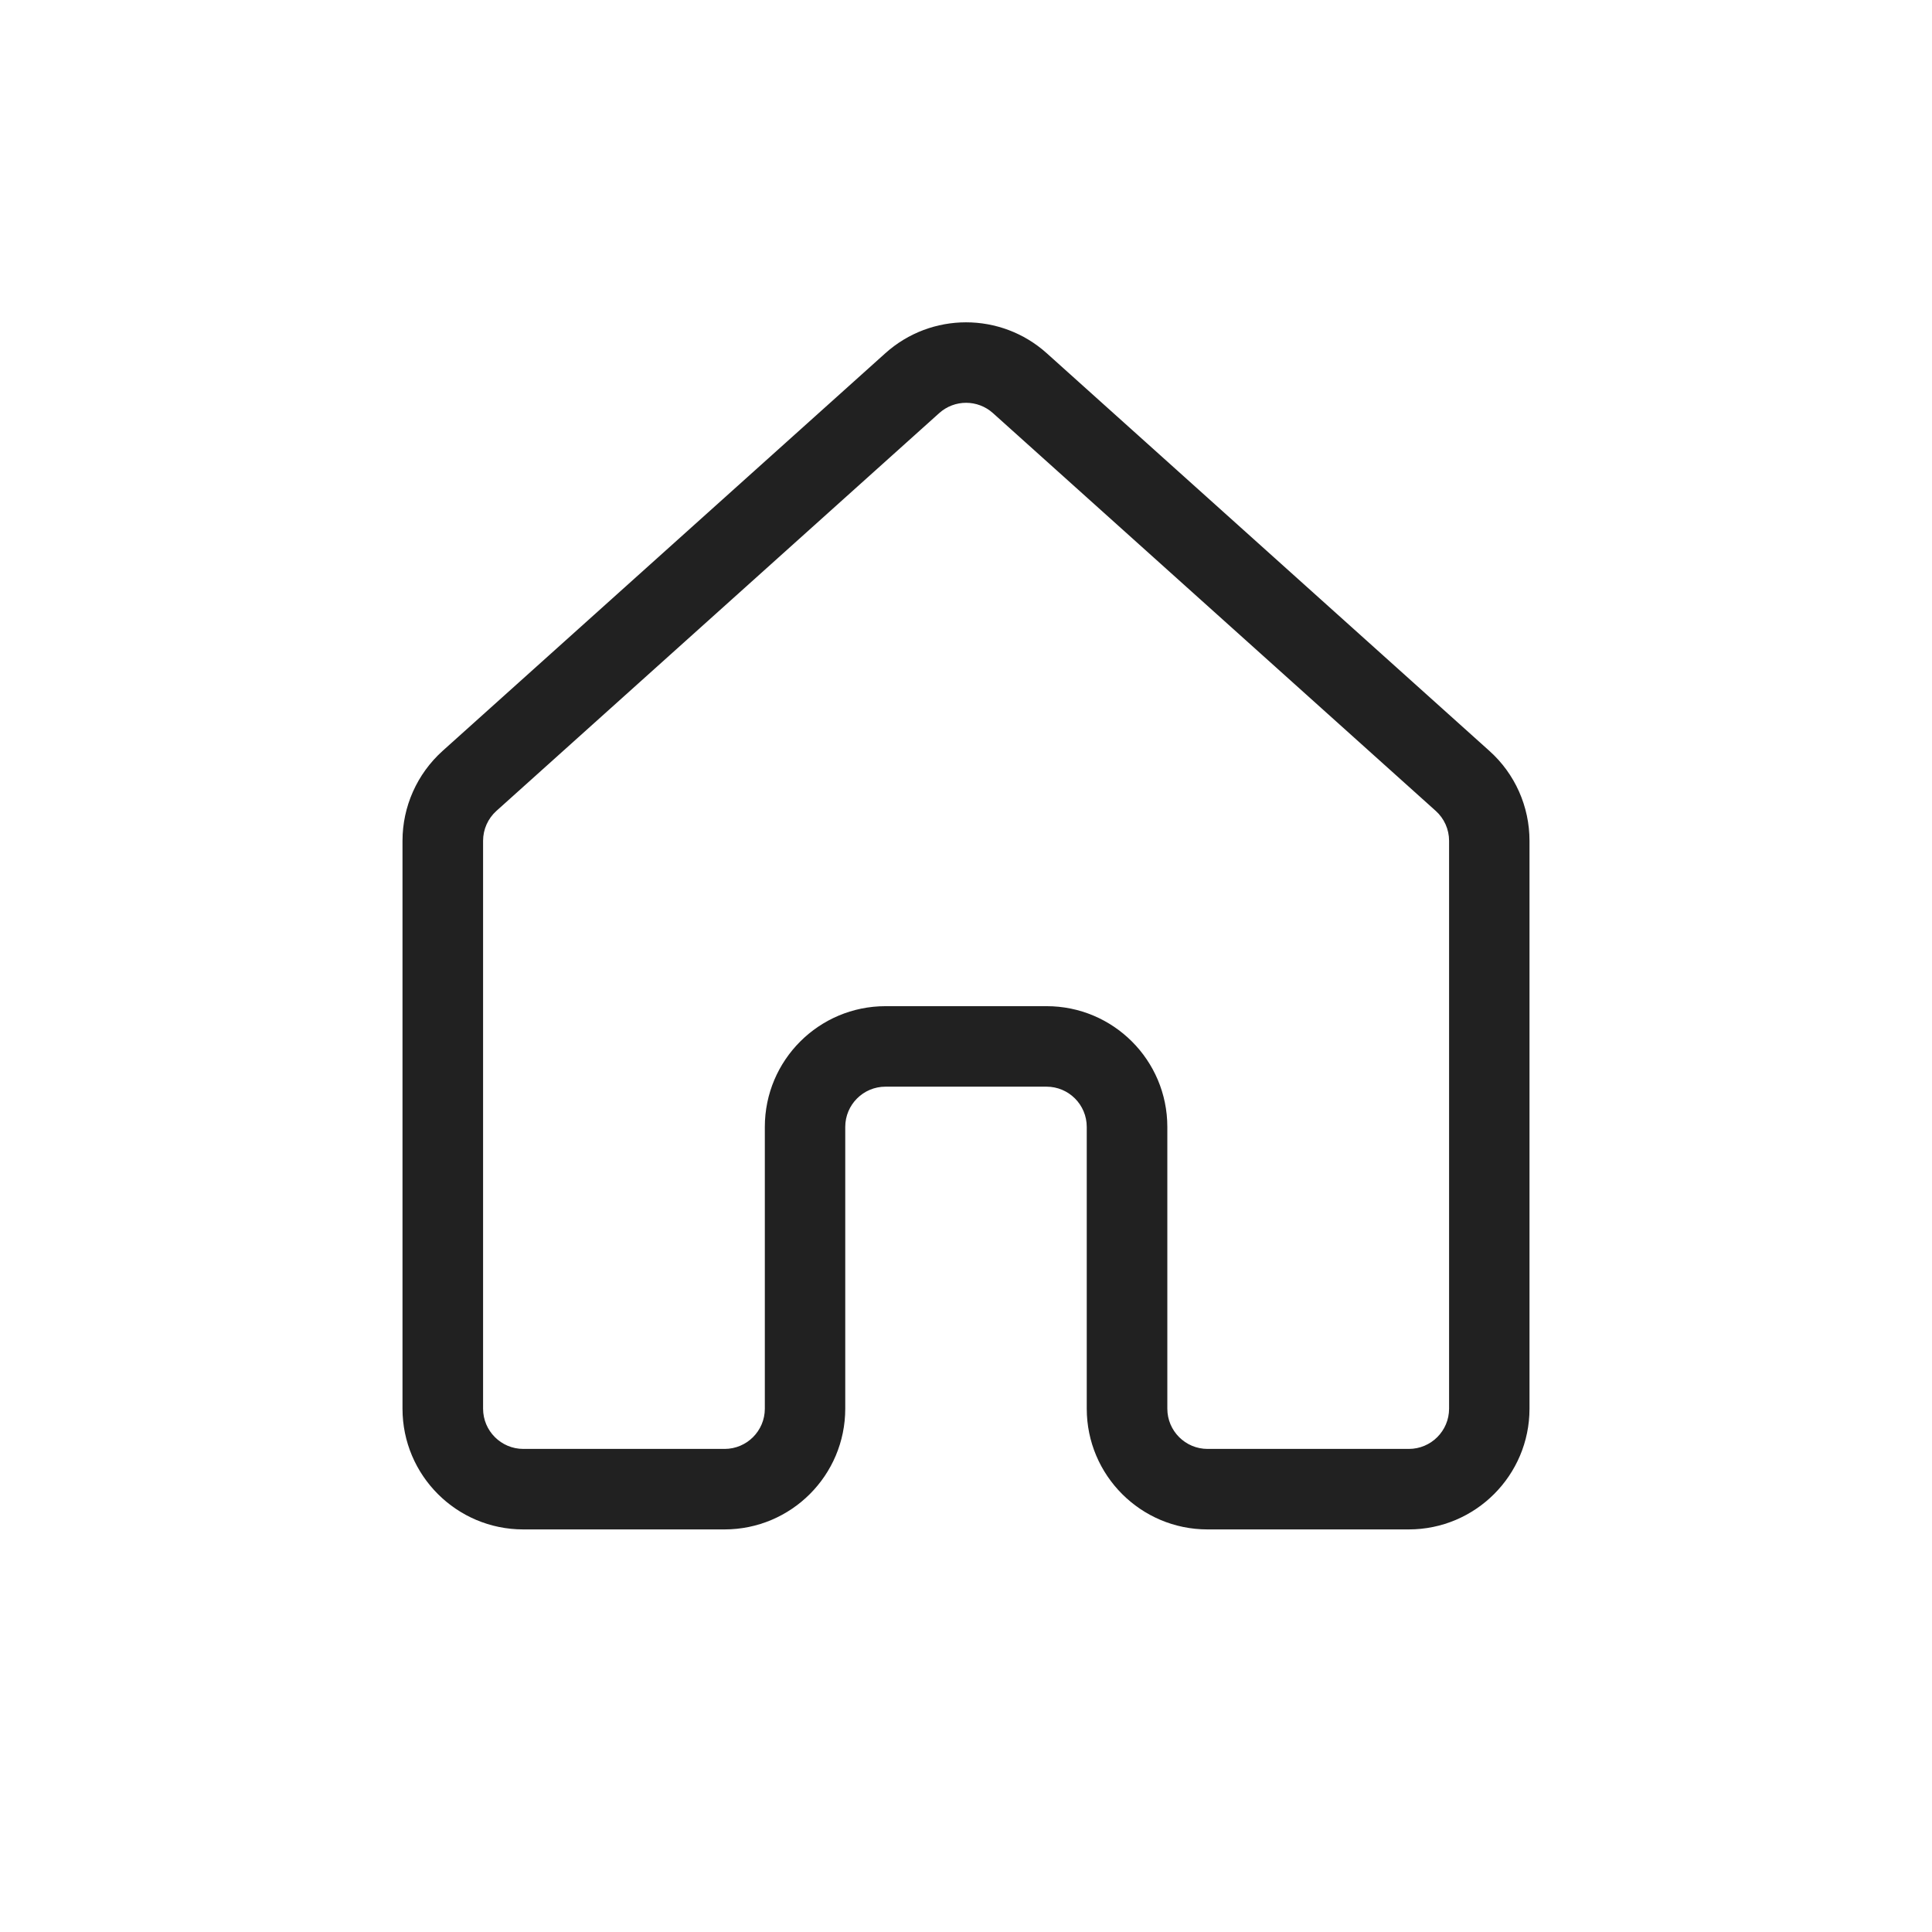
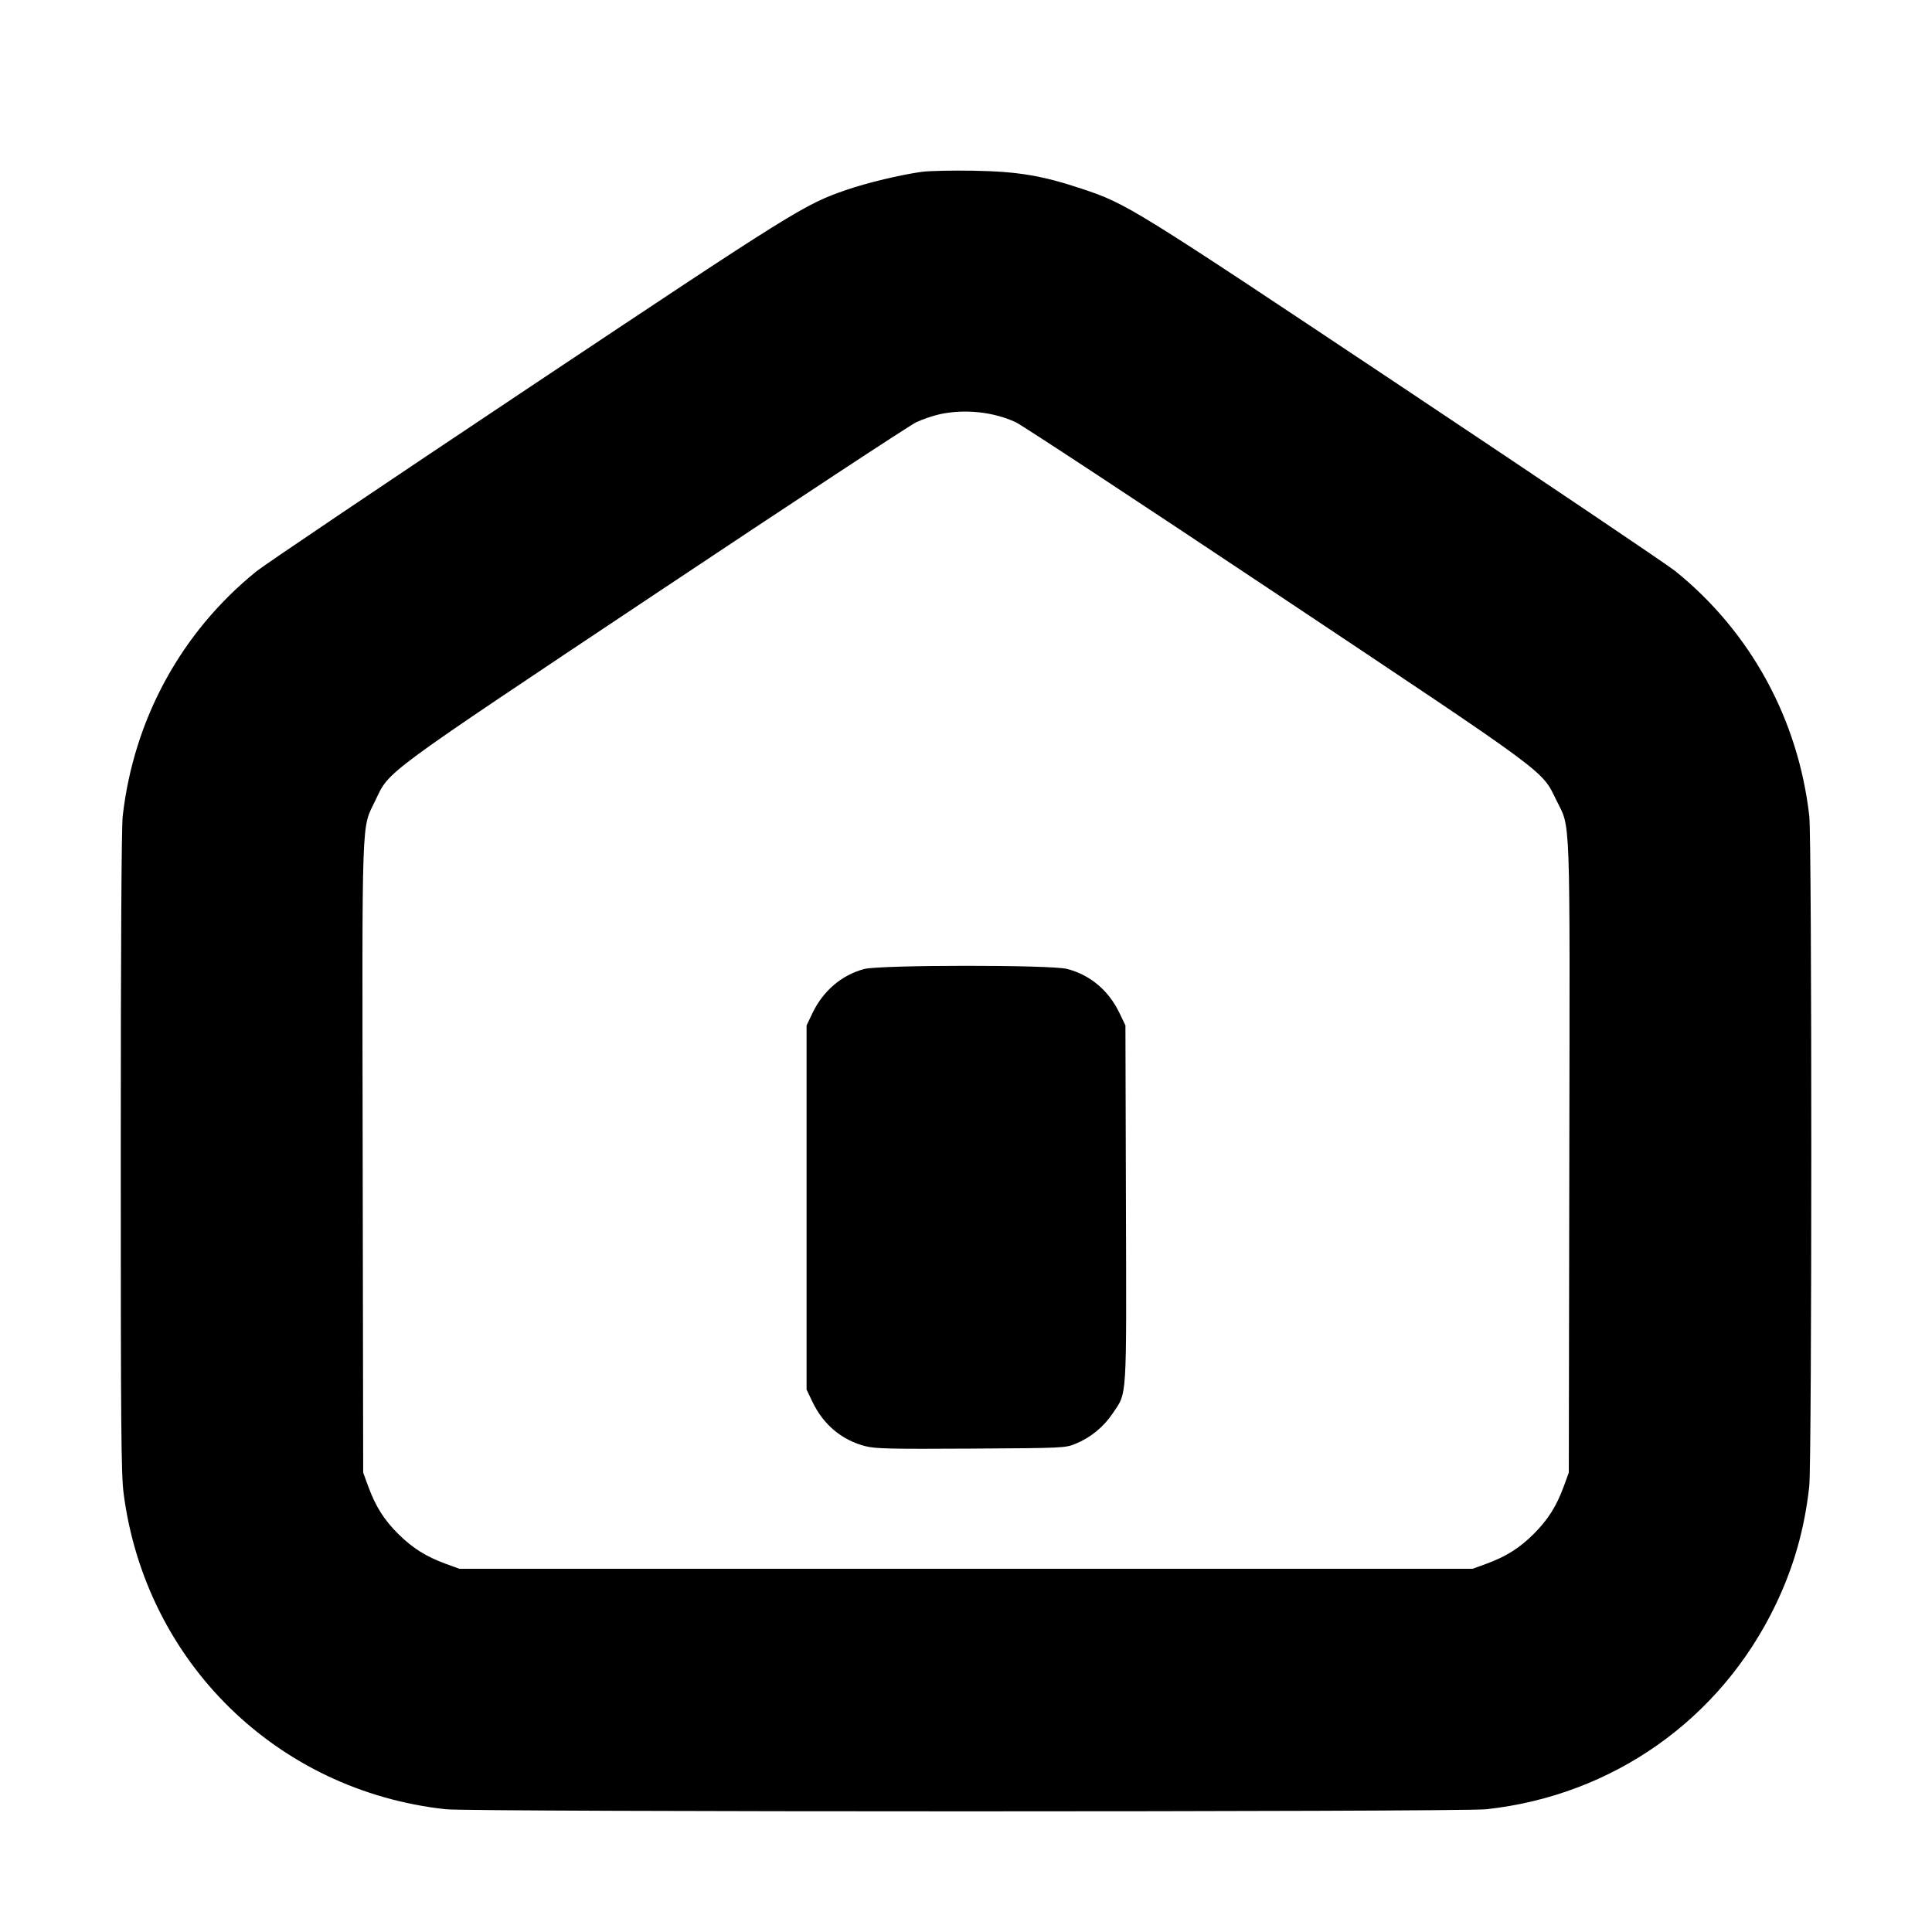
- <svg xmlns="http://www.w3.org/2000/svg" width="24" height="24" fill="none" version="1.1" viewBox="0 0 24 24">
-   <path d="m10.998 4.388c0.57-0.512 1.435-0.512 2.005 0l5.5 4.941c0.317 0.284 0.497 0.69 0.497 1.116v7.054c0 0.828-0.672 1.5-1.5 1.5h-2.5c-0.828 0-1.5-0.672-1.5-1.5v-3.5c0-0.276-0.224-0.5-0.5-0.5h-2c-0.276 0-0.5 0.224-0.5 0.5v3.5c0 0.828-0.672 1.5-1.5 1.5h-2.5c-0.828 0-1.5-0.672-1.5-1.5v-7.054c0-0.426 0.181-0.831 0.497-1.116zm1.337 0.744c-0.19-0.171-0.478-0.171-0.668 0l-5.5 4.941c-0.106 0.095-0.166 0.23-0.166 0.372v7.054c0 0.276 0.224 0.5 0.5 0.5h2.5c0.276 0 0.5-0.224 0.5-0.5v-3.5c0-0.829 0.672-1.5 1.5-1.5h2c0.828 0 1.5 0.671 1.5 1.5v3.5c0 0.276 0.224 0.5 0.5 0.5h2.5c0.276 0 0.5-0.224 0.5-0.5v-7.054c0-0.142-0.06-0.277-0.166-0.372z" fill="#212121" />
+ <svg xmlns="http://www.w3.org/2000/svg" width="1024" height="1024" viewBox="0 0 1024 1024">
+   <path d="M 488.536 91.081 C 477.323 92.622, 459.517 96.890, 448.617 100.650 C 426.315 108.342, 422.074 110.985, 279.500 206.024 C 204.700 255.885, 140.125 299.409, 136 302.743 C 96.116 334.979, 70.916 381.064, 65.044 432.500 C 64.380 438.311, 64.014 501.449, 64.008 610.699 C 64.001 757.326, 64.205 781.472, 65.540 791.699 C 77.185 880.916, 146.836 949.167, 236.211 958.938 C 249.756 960.419, 774.244 960.419, 787.789 958.938 C 854.804 951.612, 911.734 911.443, 940.975 850.854 C 950.667 830.773, 956.464 810.418, 958.938 787.789 C 960.378 774.622, 960.394 445.099, 958.956 432.500 C 953.090 381.112, 927.846 334.949, 888 302.743 C 883.875 299.409, 819.300 255.885, 744.500 206.024 C 599.795 109.565, 597.277 108.004, 573.500 100.090 C 552.309 93.037, 539.501 90.897, 516 90.484 C 504.725 90.286, 492.366 90.555, 488.536 91.081 M 498.131 219.541 C 494.628 220.301, 489.003 222.214, 485.631 223.792 C 482.259 225.371, 420.100 266.267, 347.500 314.674 C 200.948 412.389, 206.664 408.169, 198.866 424.426 C 191.519 439.745, 191.929 428.036, 192.230 613.782 L 192.500 780.500 195.179 787.835 C 199.032 798.382, 203.578 805.587, 211.059 813 C 218.644 820.518, 225.828 825.045, 236.165 828.821 L 243.500 831.500 512 831.500 L 780.500 831.500 787.835 828.821 C 798.255 825.014, 805.433 820.482, 812.957 812.957 C 820.482 805.433, 825.014 798.255, 828.821 787.835 L 831.500 780.500 831.770 613.782 C 832.071 427.599, 832.500 439.522, 824.955 424.218 C 816.892 407.866, 822.753 412.190, 676.500 314.674 C 603.900 266.267, 541.761 225.380, 538.412 223.813 C 526.600 218.284, 511.368 216.669, 498.131 219.541 M 458 513.603 C 446.082 516.792, 436.269 525.174, 430.610 537 L 427.500 543.500 427.500 640 L 427.500 736.500 430.610 743 C 436.413 755.126, 446.201 763.318, 458.695 766.507 C 464.019 767.865, 471.899 768.046, 514.695 767.794 C 563.657 767.505, 564.593 767.462, 570 765.257 C 577.980 762.003, 584.902 756.356, 589.747 749.146 C 597.455 737.678, 597.072 743.740, 596.770 637.925 L 596.500 543.500 593.390 537 C 587.634 524.971, 577.846 516.727, 565.540 513.542 C 556.962 511.323, 466.332 511.374, 458 513.603" fill="#000000" fill-rule="evenodd" />
</svg>
